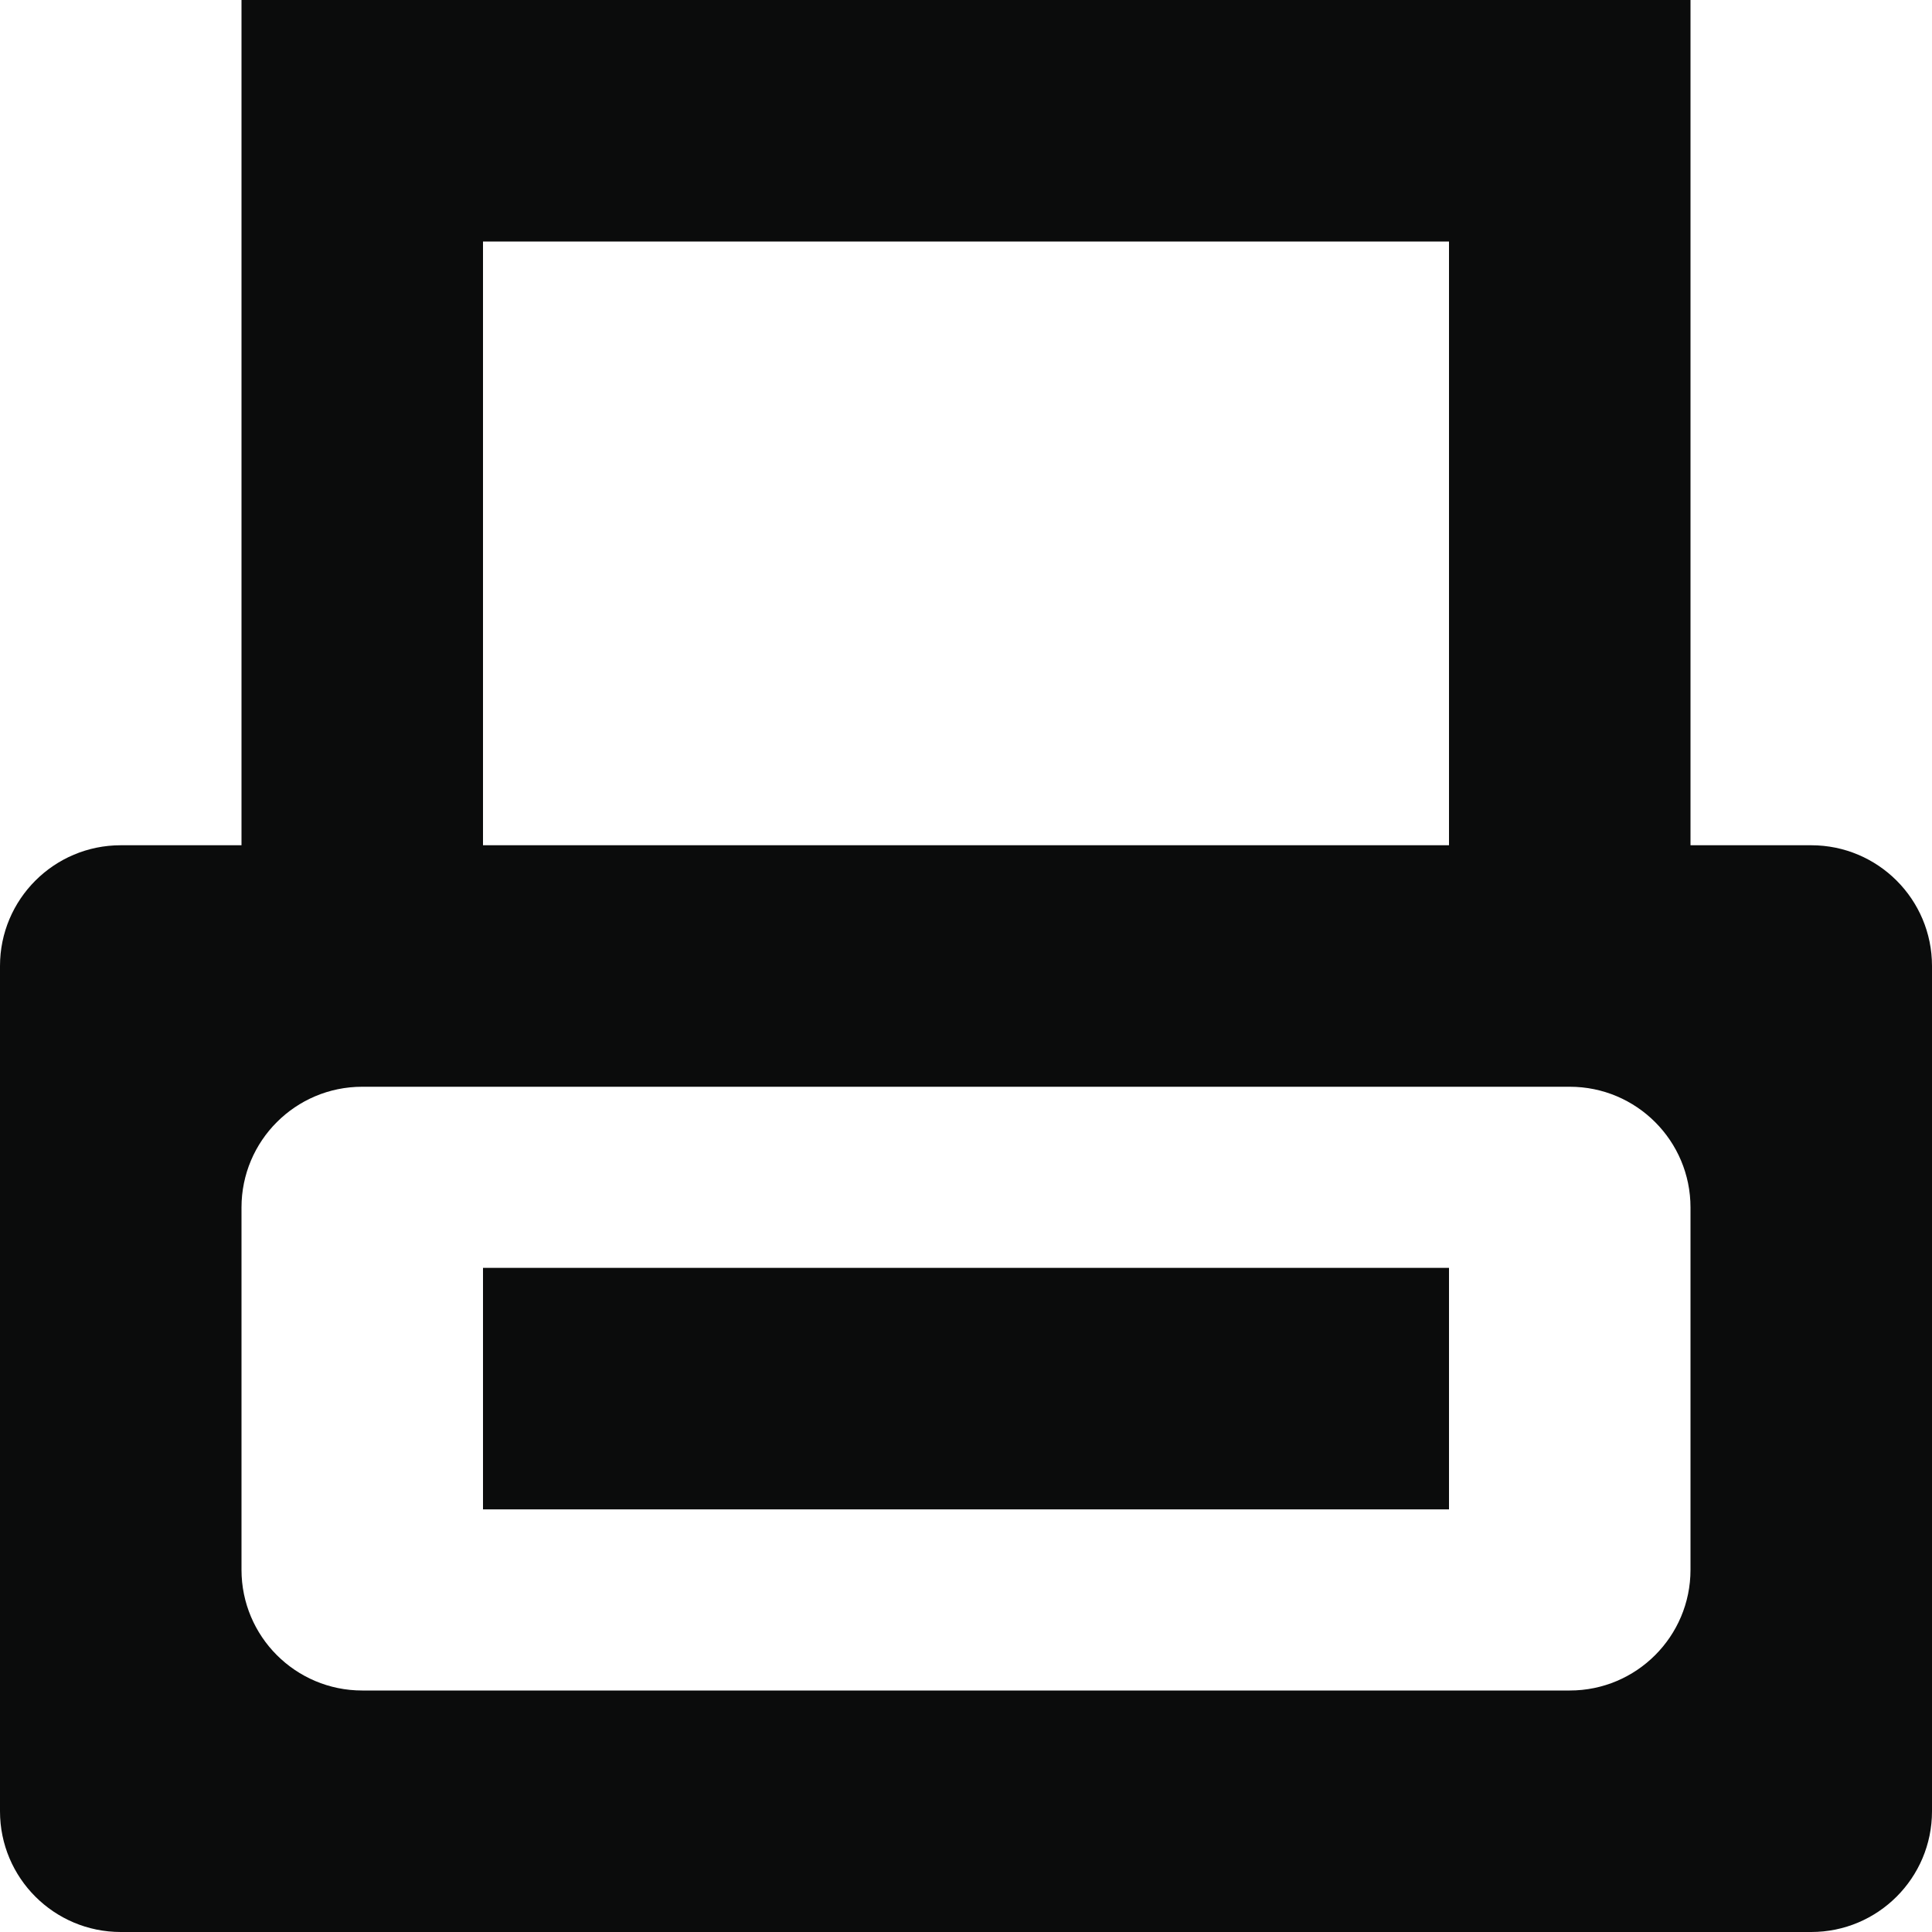
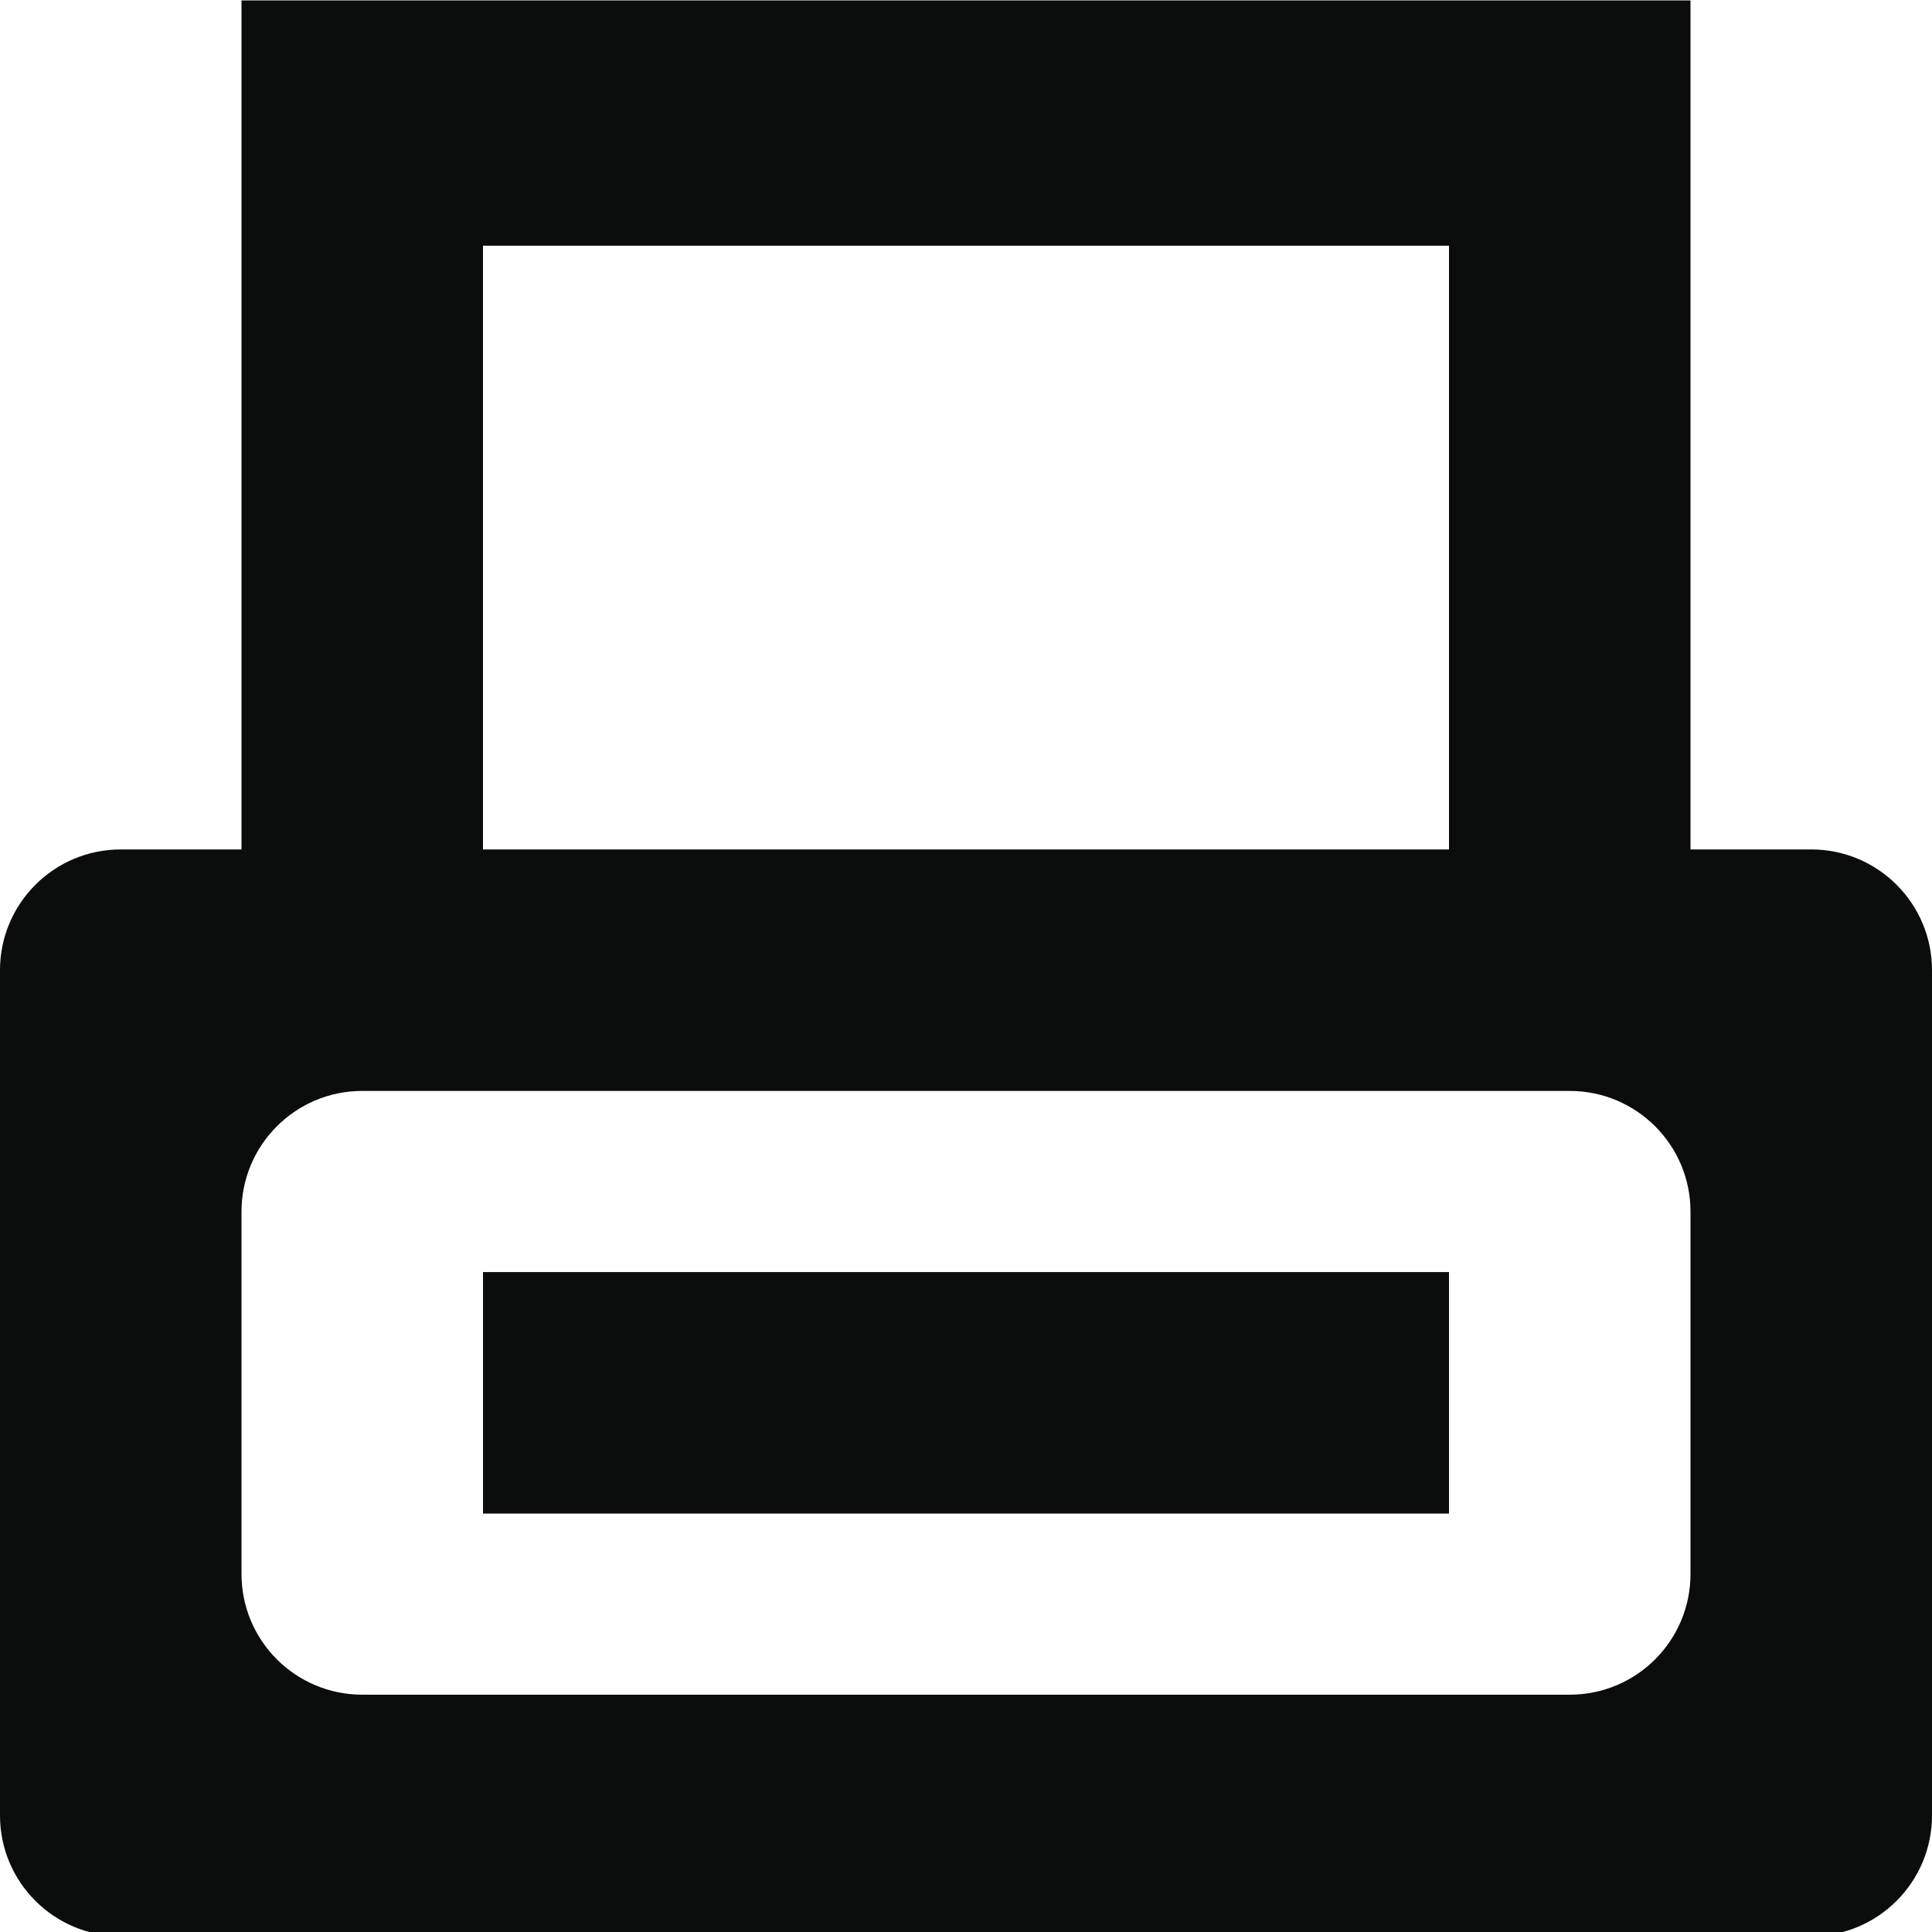
<svg xmlns="http://www.w3.org/2000/svg" width="512px" height="512px" viewBox="0 0 512 512" version="1.1">
  <defs />
  <g id="Page-1" stroke="none" stroke-width="1" fill="none" fill-rule="evenodd">
    <g id="print" fill="#0B0C0C">
-       <path d="M32.004,224 C14.329,224 0,238.331 0,255.991 L0,480.009 C0,497.677 14.329,512 32.004,512 L479.996,512 C497.671,512 512,497.669 512,480.009 L512,255.991 C512,238.323 497.671,224 479.996,224 L32.004,224 Z M95.997,288 C78.326,288 64,302.322 64,319.994 L64,416.006 C64,433.676 78.324,448 95.997,448 L416.003,448 C433.674,448 448,433.678 448,416.006 L448,319.994 C448,302.324 433.676,288 416.003,288 L95.997,288 Z M64,-1 L64,224 L448,224 L448,-1 L64,-1 Z M128,64 L128,224 L384,224 L384,64 L128,64 Z M128,336 L128,400 L384,400 L384,336 L128,336 Z" />
+       <g id="Imported-Layers">
+         <path d="M479.996,225.11 L448,225.11 L448,0.11 L64,0.11 L64,225.11 L32.004,225.11 C14.329,225.11 0,239.441 0,257.101 L0,481.119 C0,498.787 14.329,513.11 32.004,513.11 L479.996,513.11 C497.671,513.11 512,498.779 512,481.119 L512,257.101 C512,239.433 497.671,225.11 479.996,225.11 L479.996,225.11 Z M128,65.11 L384,65.11 L384,225.11 L128,225.11 L128,65.11 Z M448,417.116 C448,434.788 433.674,449.11 416.003,449.11 L95.997,449.11 C78.324,449.11 64,434.786 64,417.116 L64,321.104 C64,303.432 78.326,289.11 95.997,289.11 L416.003,289.11 C433.677,289.11 448,303.434 448,321.104 L448,417.116 L448,417.116 Z" id="Fill-1" />
+         <path d="M128,337.11 L384,337.11 L384,401.11 L128,401.11 L128,337.11 Z" id="Fill-2" />
+       </g>
    </g>
  </g>
</svg>
